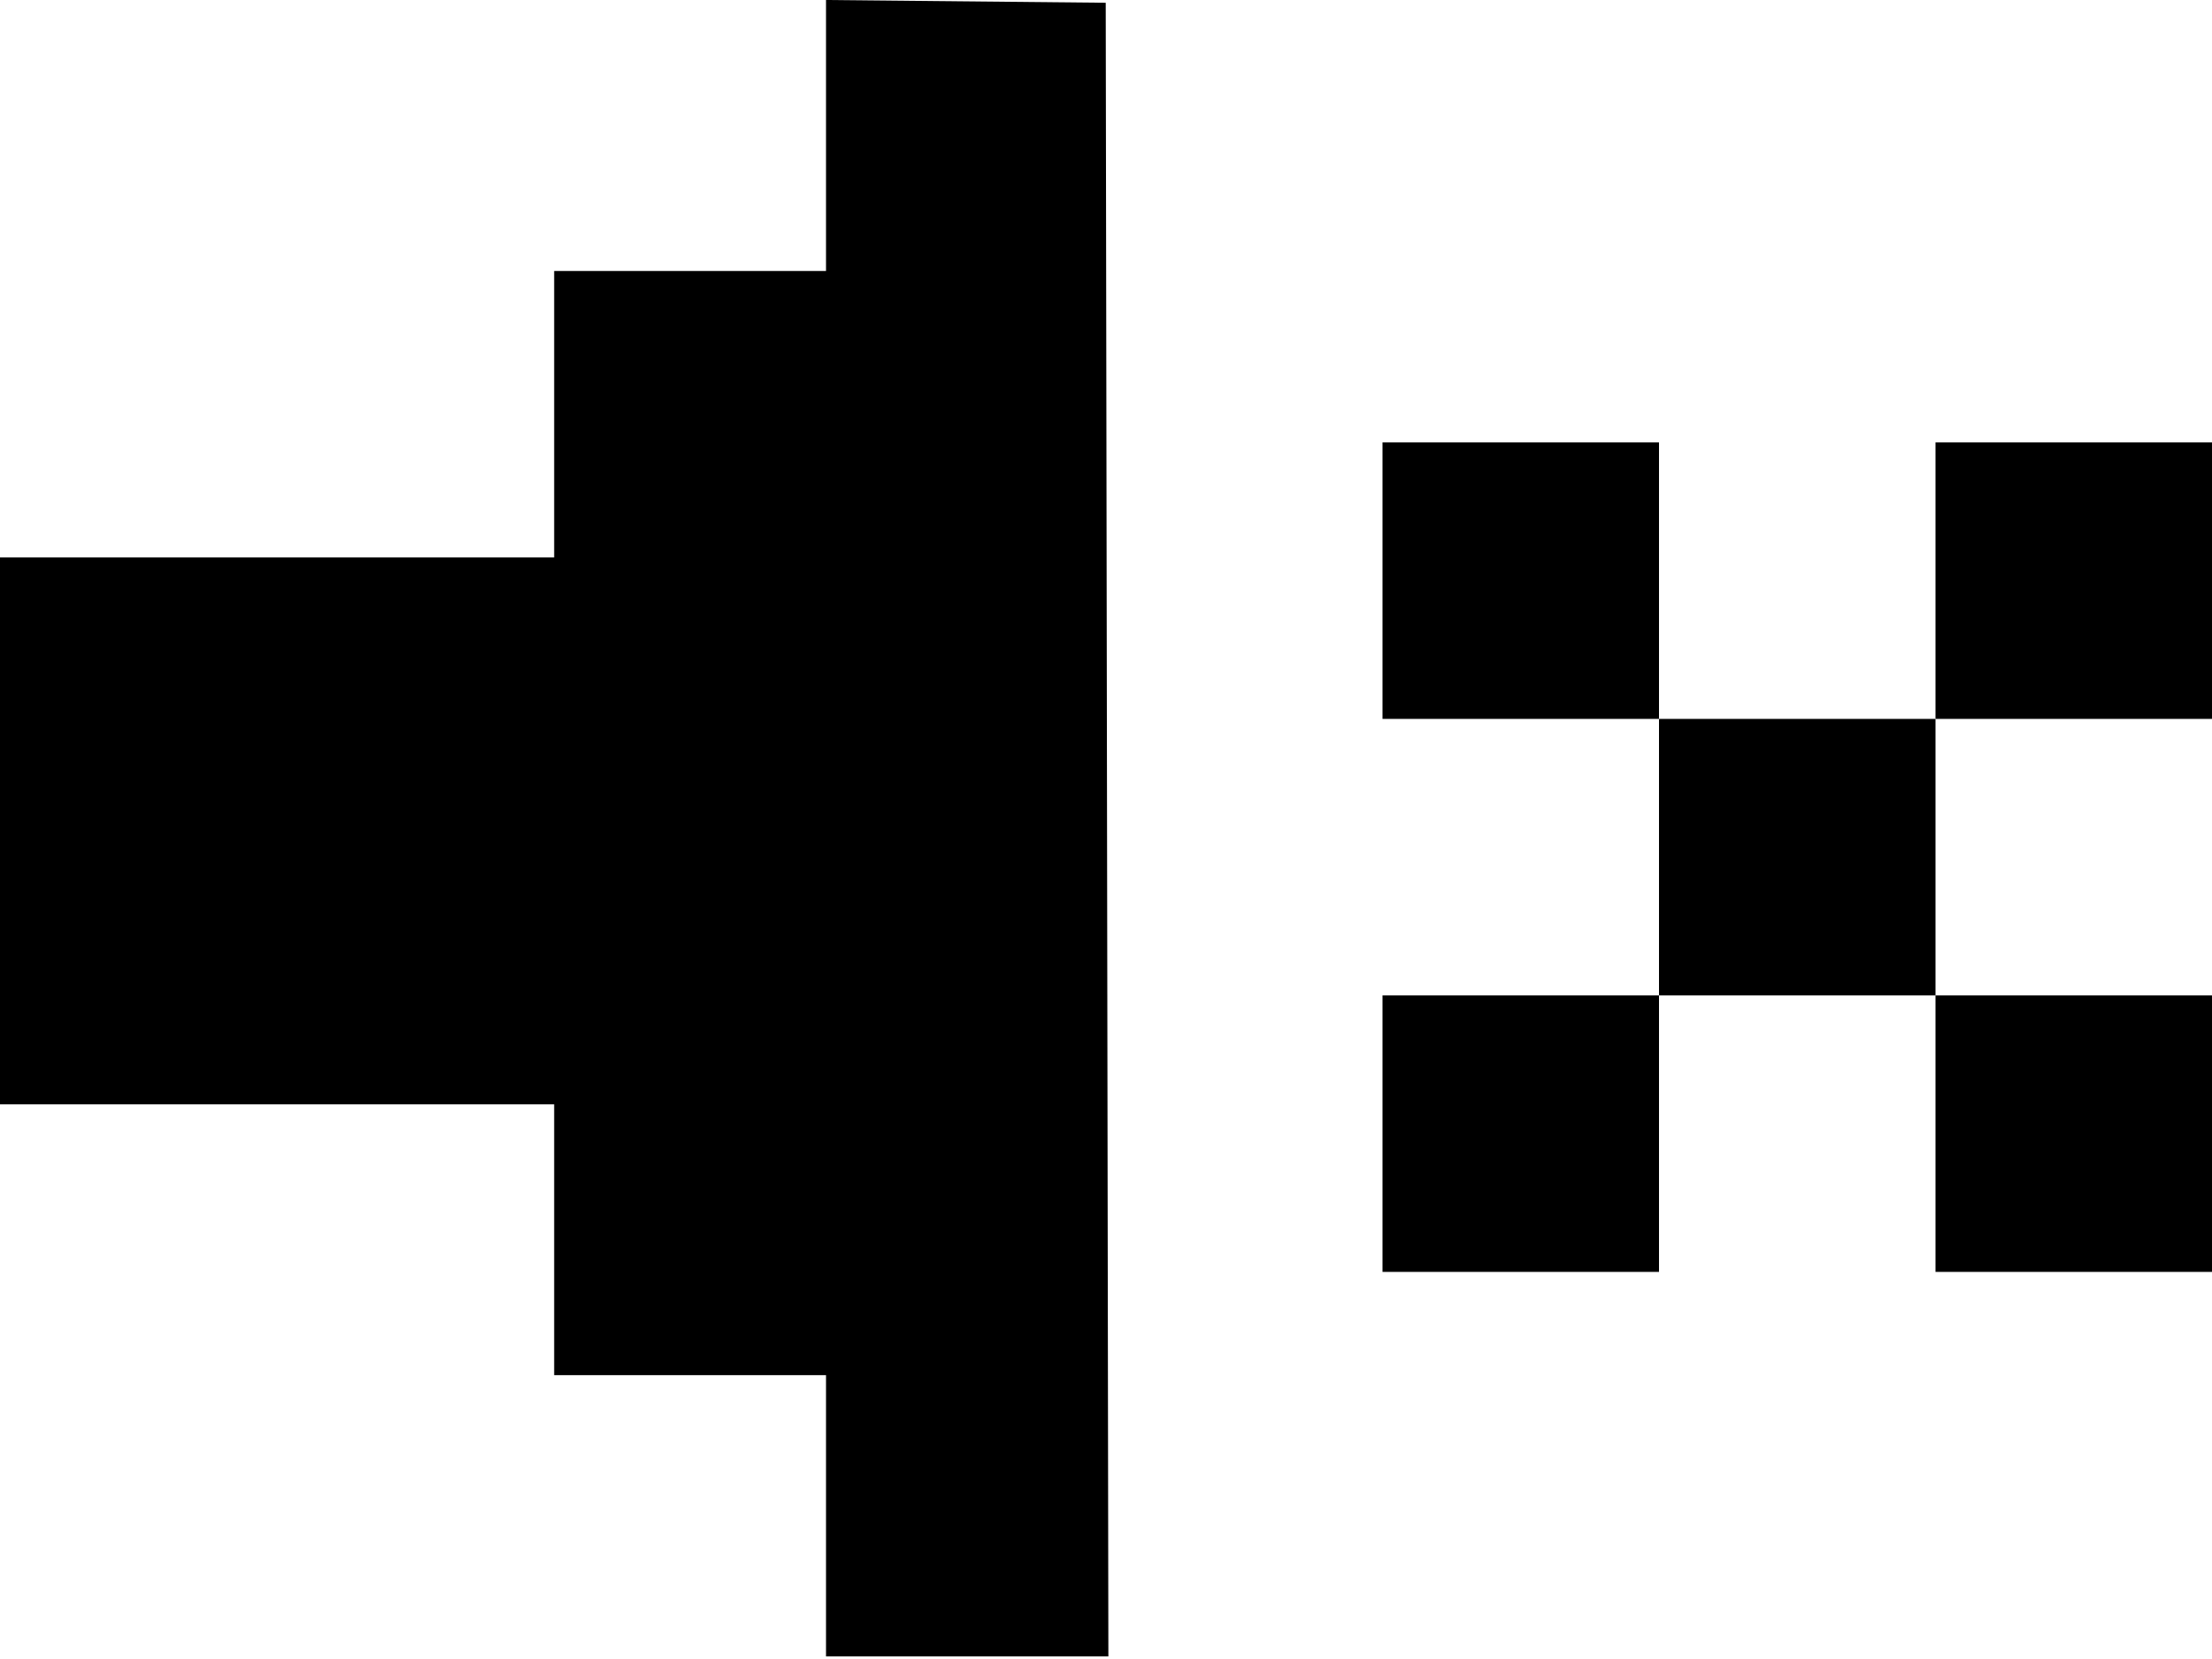
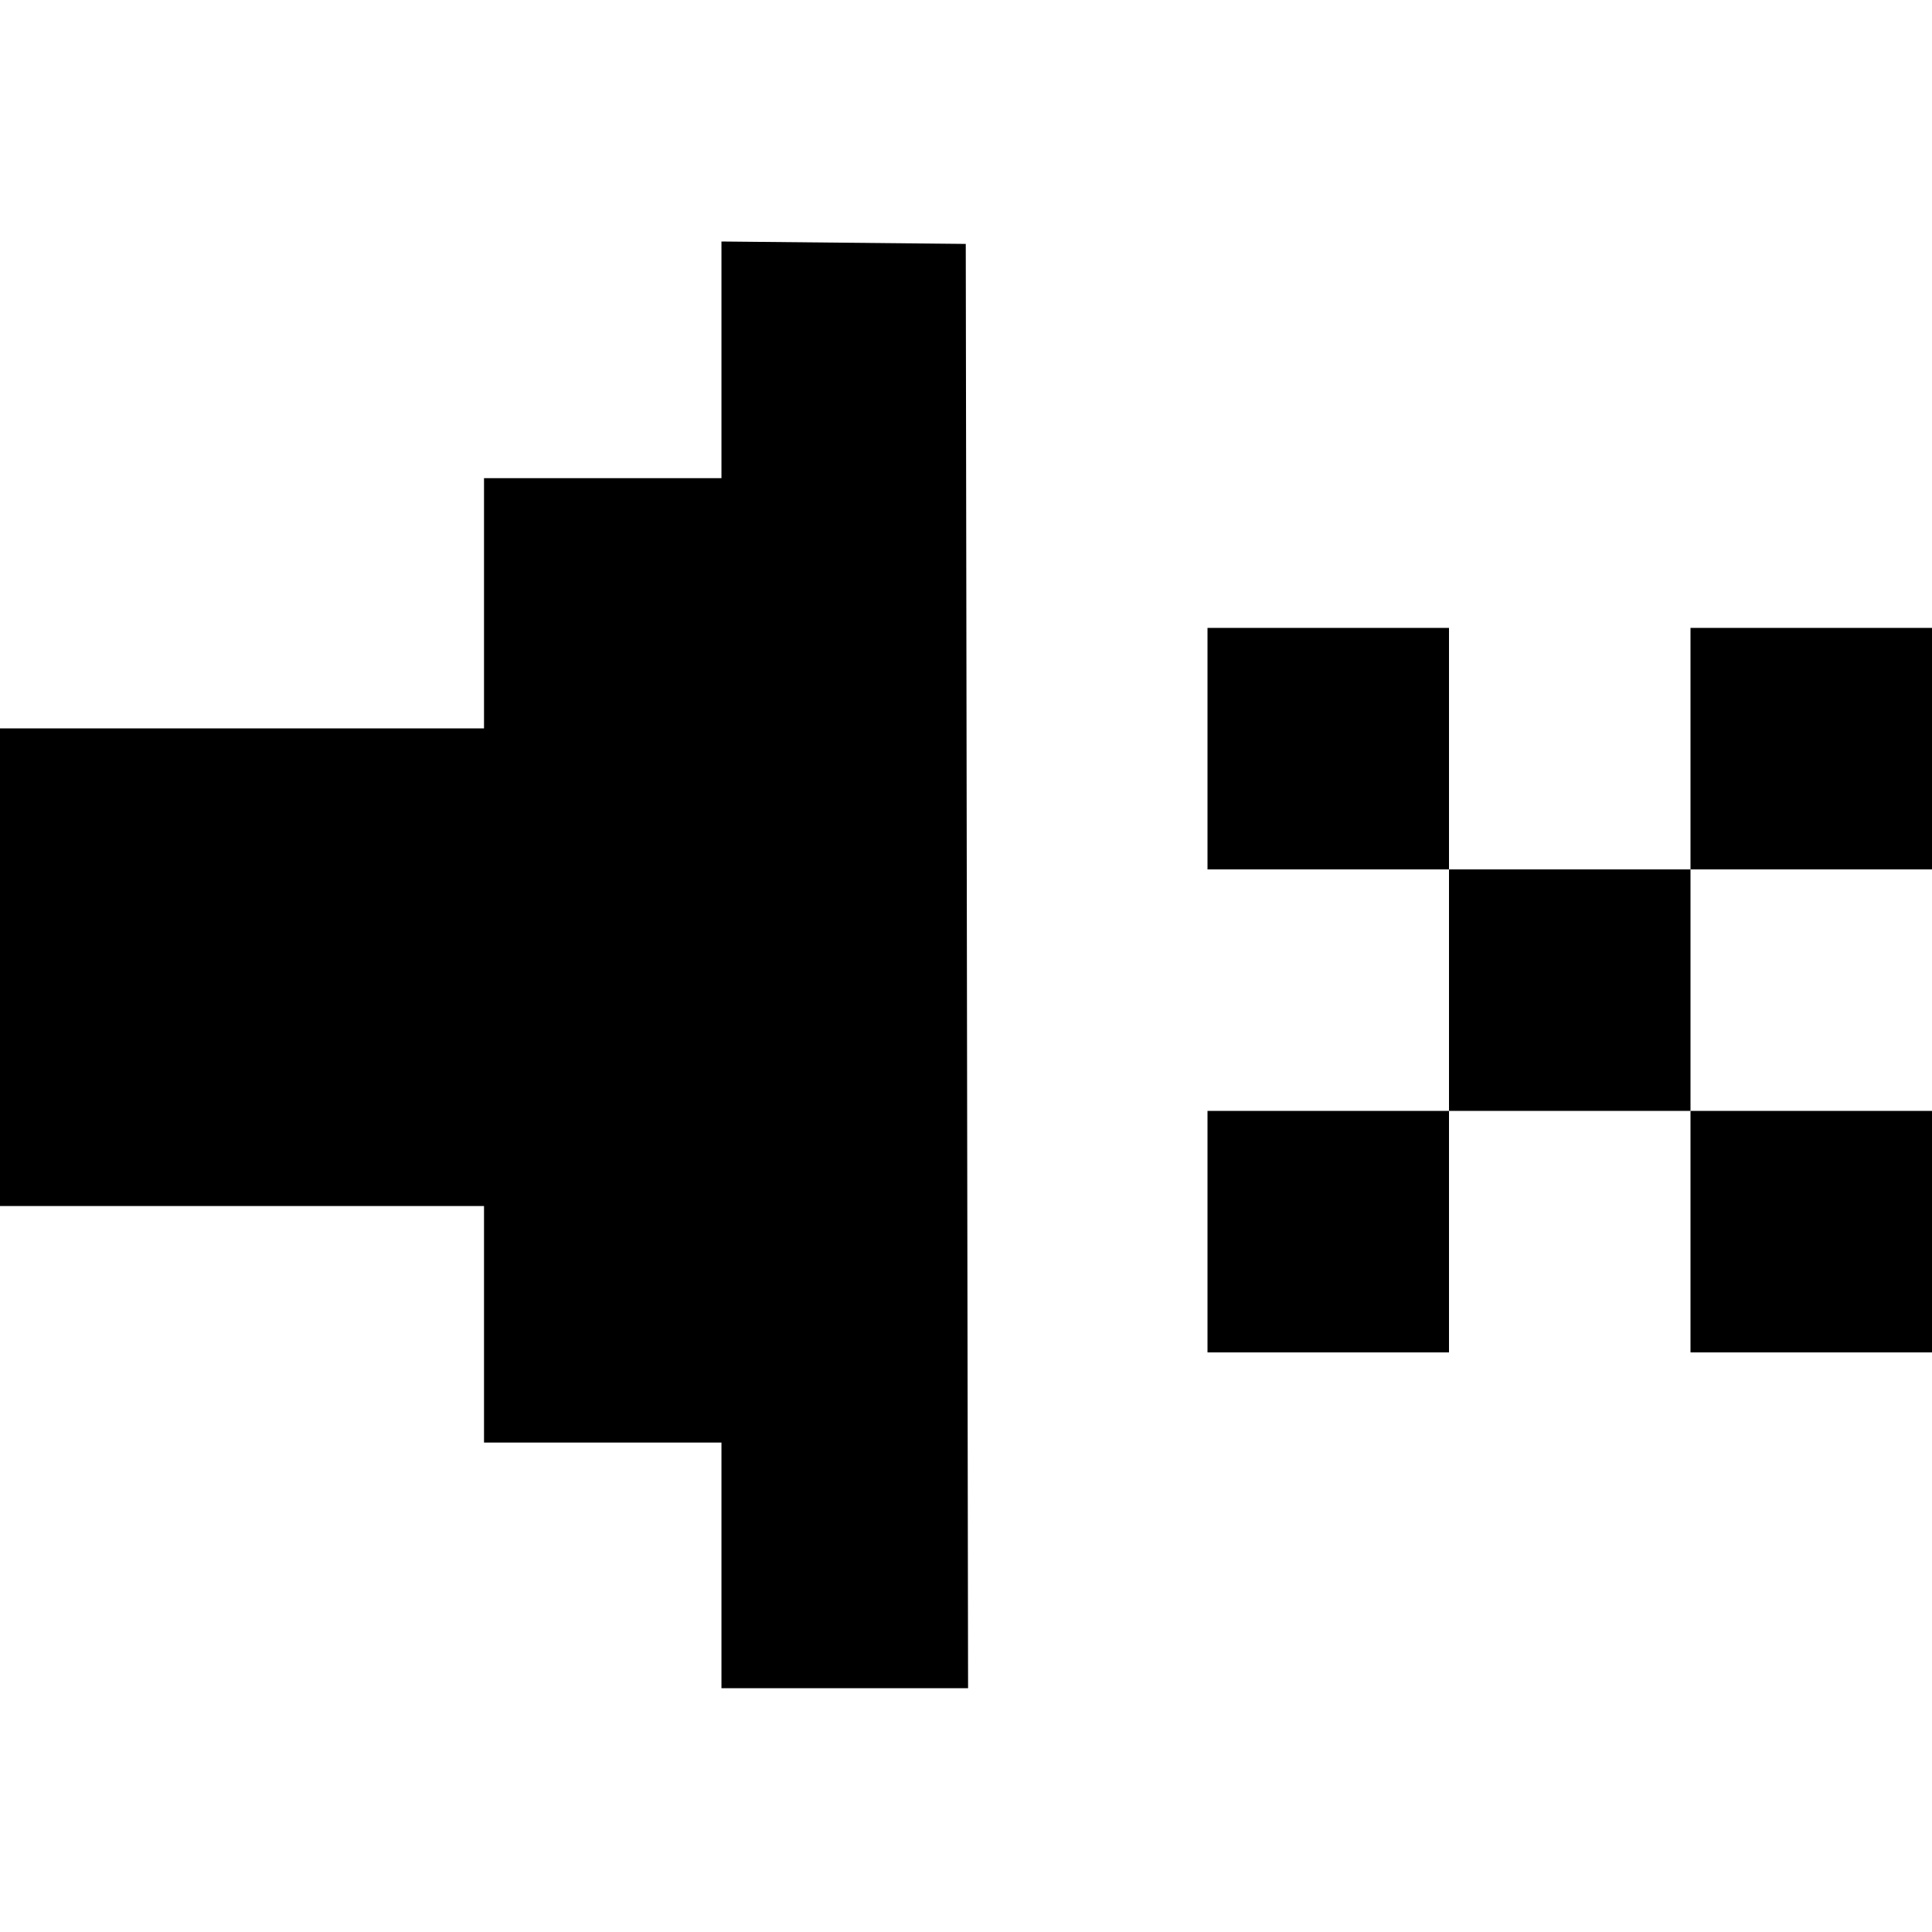
- <svg xmlns="http://www.w3.org/2000/svg" width="100%" height="100%" viewBox="0 0 40 30" fill="none">
+ <svg xmlns="http://www.w3.org/2000/svg" width="2em" height="2em" viewBox="0 0 40 30" fill="none">
  <path d="M20.043 29.953L19.995 0.05L14.937 0V4.9H10.021V10.08H0V19.97H10.021V24.867H14.937V29.953H20.043Z" fill="currentColor" />
  <path d="M25 18H30V23H25V18Z" fill="currentColor" />
  <path d="M30 13H35V18H30V13Z" fill="currentColor" />
  <path d="M35 8H40V13H35V8Z" fill="currentColor" />
  <path d="M40 18H35V23H40V18Z" fill="currentColor" />
  <path d="M30 8H25V13H30V8Z" fill="currentColor" />
</svg>
